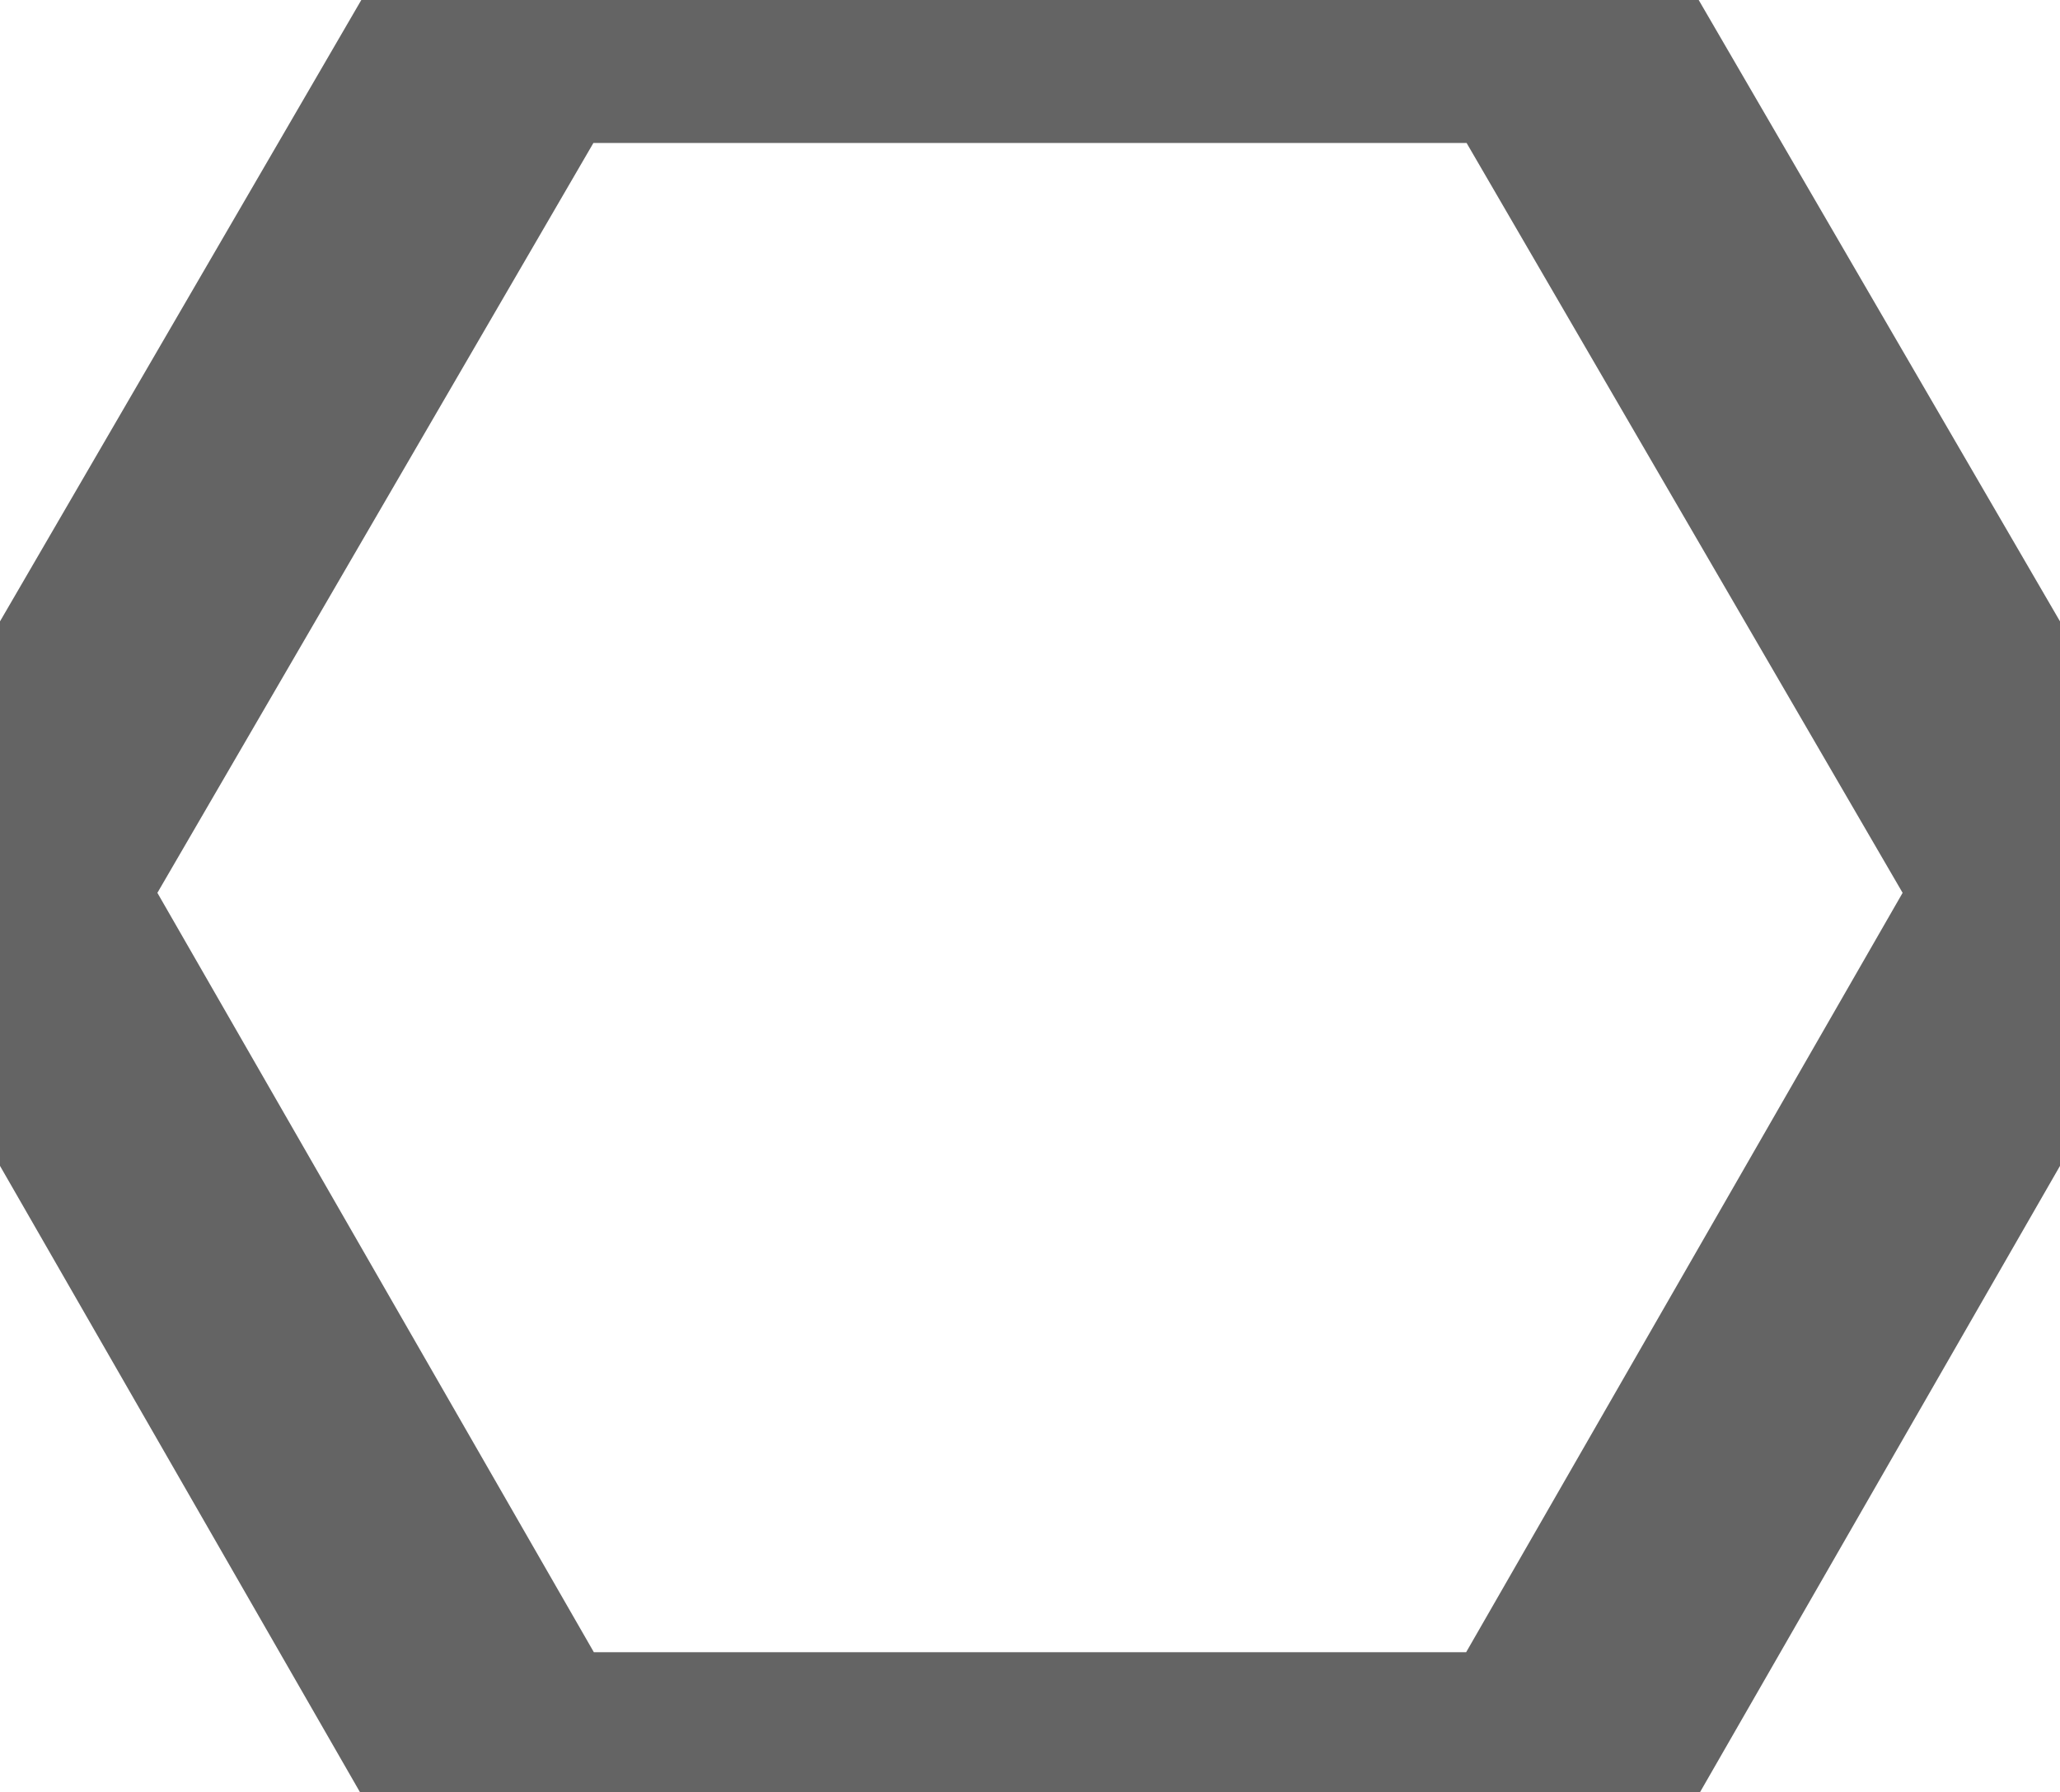
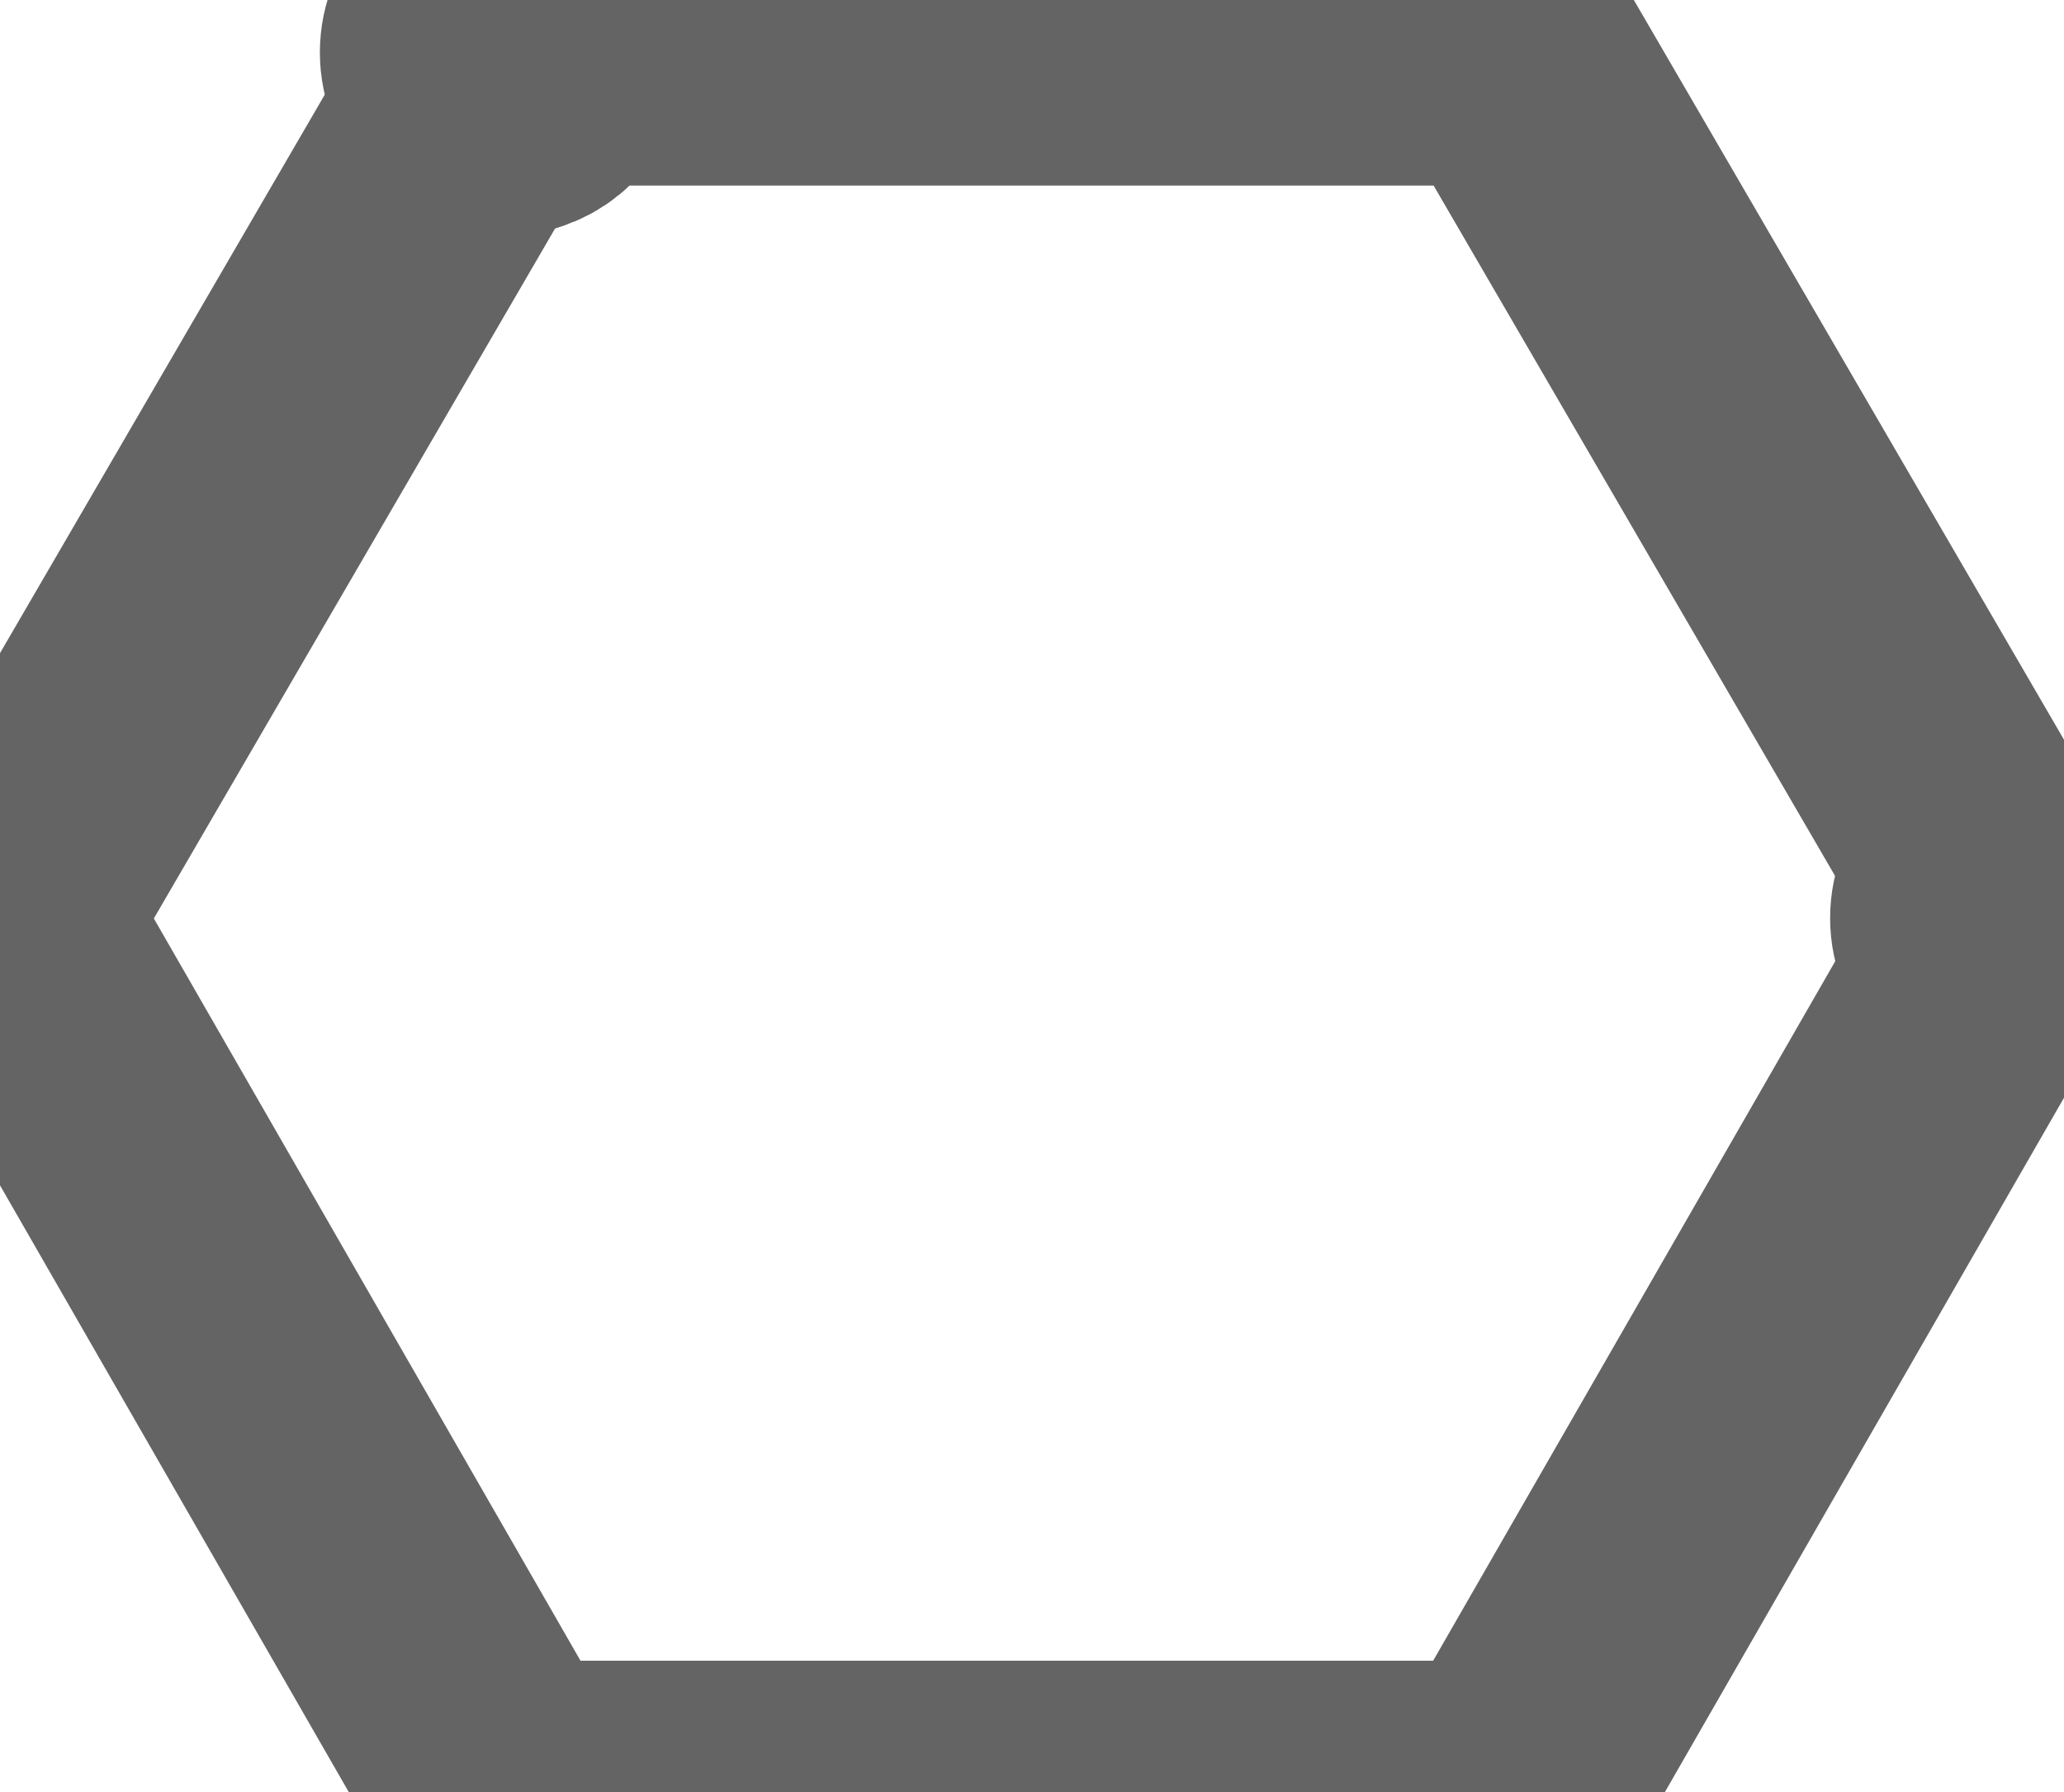
- <svg xmlns="http://www.w3.org/2000/svg" xmlns:ns1="http://www.shapertools.com/namespaces/shaper" enable-background="new 0 0 0.2 0.174" height="0.174cm" ns1:fusionaddin="version:1.5.0" version="1.1" viewBox="0 0 0.2 0.174" width="0.2cm" x="0cm" xml:space="preserve" y="0cm">
-   <path d="M0,0.173 L-0.05,0.087 0,0 0.1,-0 0.15,0.087 0.1,0.173 0,0.173z" fill="none" ns1:cutDepth="0" ns1:pathType="guide" stroke="rgb(100,100,100)" transform="matrix(1,0,0,-1,0.05,0.1736551)" vector-effect="non-scaling-stroke" />
-   <path d="M-0,0.173 a0,0 0 1,1 0.001,0 a0,0 0 1,1 -0.001,0z" fill="none" ns1:cutDepth="0" ns1:pathType="guide" stroke="rgb(100,100,100)" transform="matrix(1,0,0,-1,0.05,0.1736551)" vector-effect="non-scaling-stroke" />
-   <path d="M0.15,0.087 a0,0 0 1,1 0.001,0 a0,0 0 1,1 -0.001,0z" fill="none" ns1:cutDepth="0" ns1:pathType="guide" stroke="rgb(100,100,100)" transform="matrix(1,0,0,-1,0.05,0.1736551)" vector-effect="non-scaling-stroke" />
+ <svg xmlns="http://www.w3.org/2000/svg" xmlns:ns1="http://www.shapertools.com/namespaces/shaper" enable-background="new 0 0 0.205 0.178" height="0.178cm" ns1:fusionaddin="version:1.5.0" version="1.1" viewBox="0 0 0.205 0.178" width="0.205cm" x="0cm" xml:space="preserve" y="0cm">
+   <path d="M0,0.173 L-0.05,0.087 0,0 0.1,-0 0.15,0.087 0.1,0.173 0,0.173z" fill="none" ns1:cutDepth="0" ns1:pathType="guide" stroke="rgb(100,100,100)" transform="matrix(1,0,0,-1,0.05,0.1782051)" vector-effect="non-scaling-stroke" />
+   <path d="M-0.005,0.173 a0.005,0.005 0 1,1 0.01,0 a0.005,0.005 0 1,1 -0.01,0z" fill="none" ns1:cutDepth="0" ns1:pathType="guide" stroke="rgb(100,100,100)" transform="matrix(1,0,0,-1,0.05,0.1782051)" vector-effect="non-scaling-stroke" />
+   <path d="M0.145,0.087 a0.005,0.005 0 1,1 0.01,0 a0.005,0.005 0 1,1 -0.01,0z" fill="none" ns1:cutDepth="0" ns1:pathType="guide" stroke="rgb(100,100,100)" transform="matrix(1,0,0,-1,0.05,0.1782051)" vector-effect="non-scaling-stroke" />
</svg>
